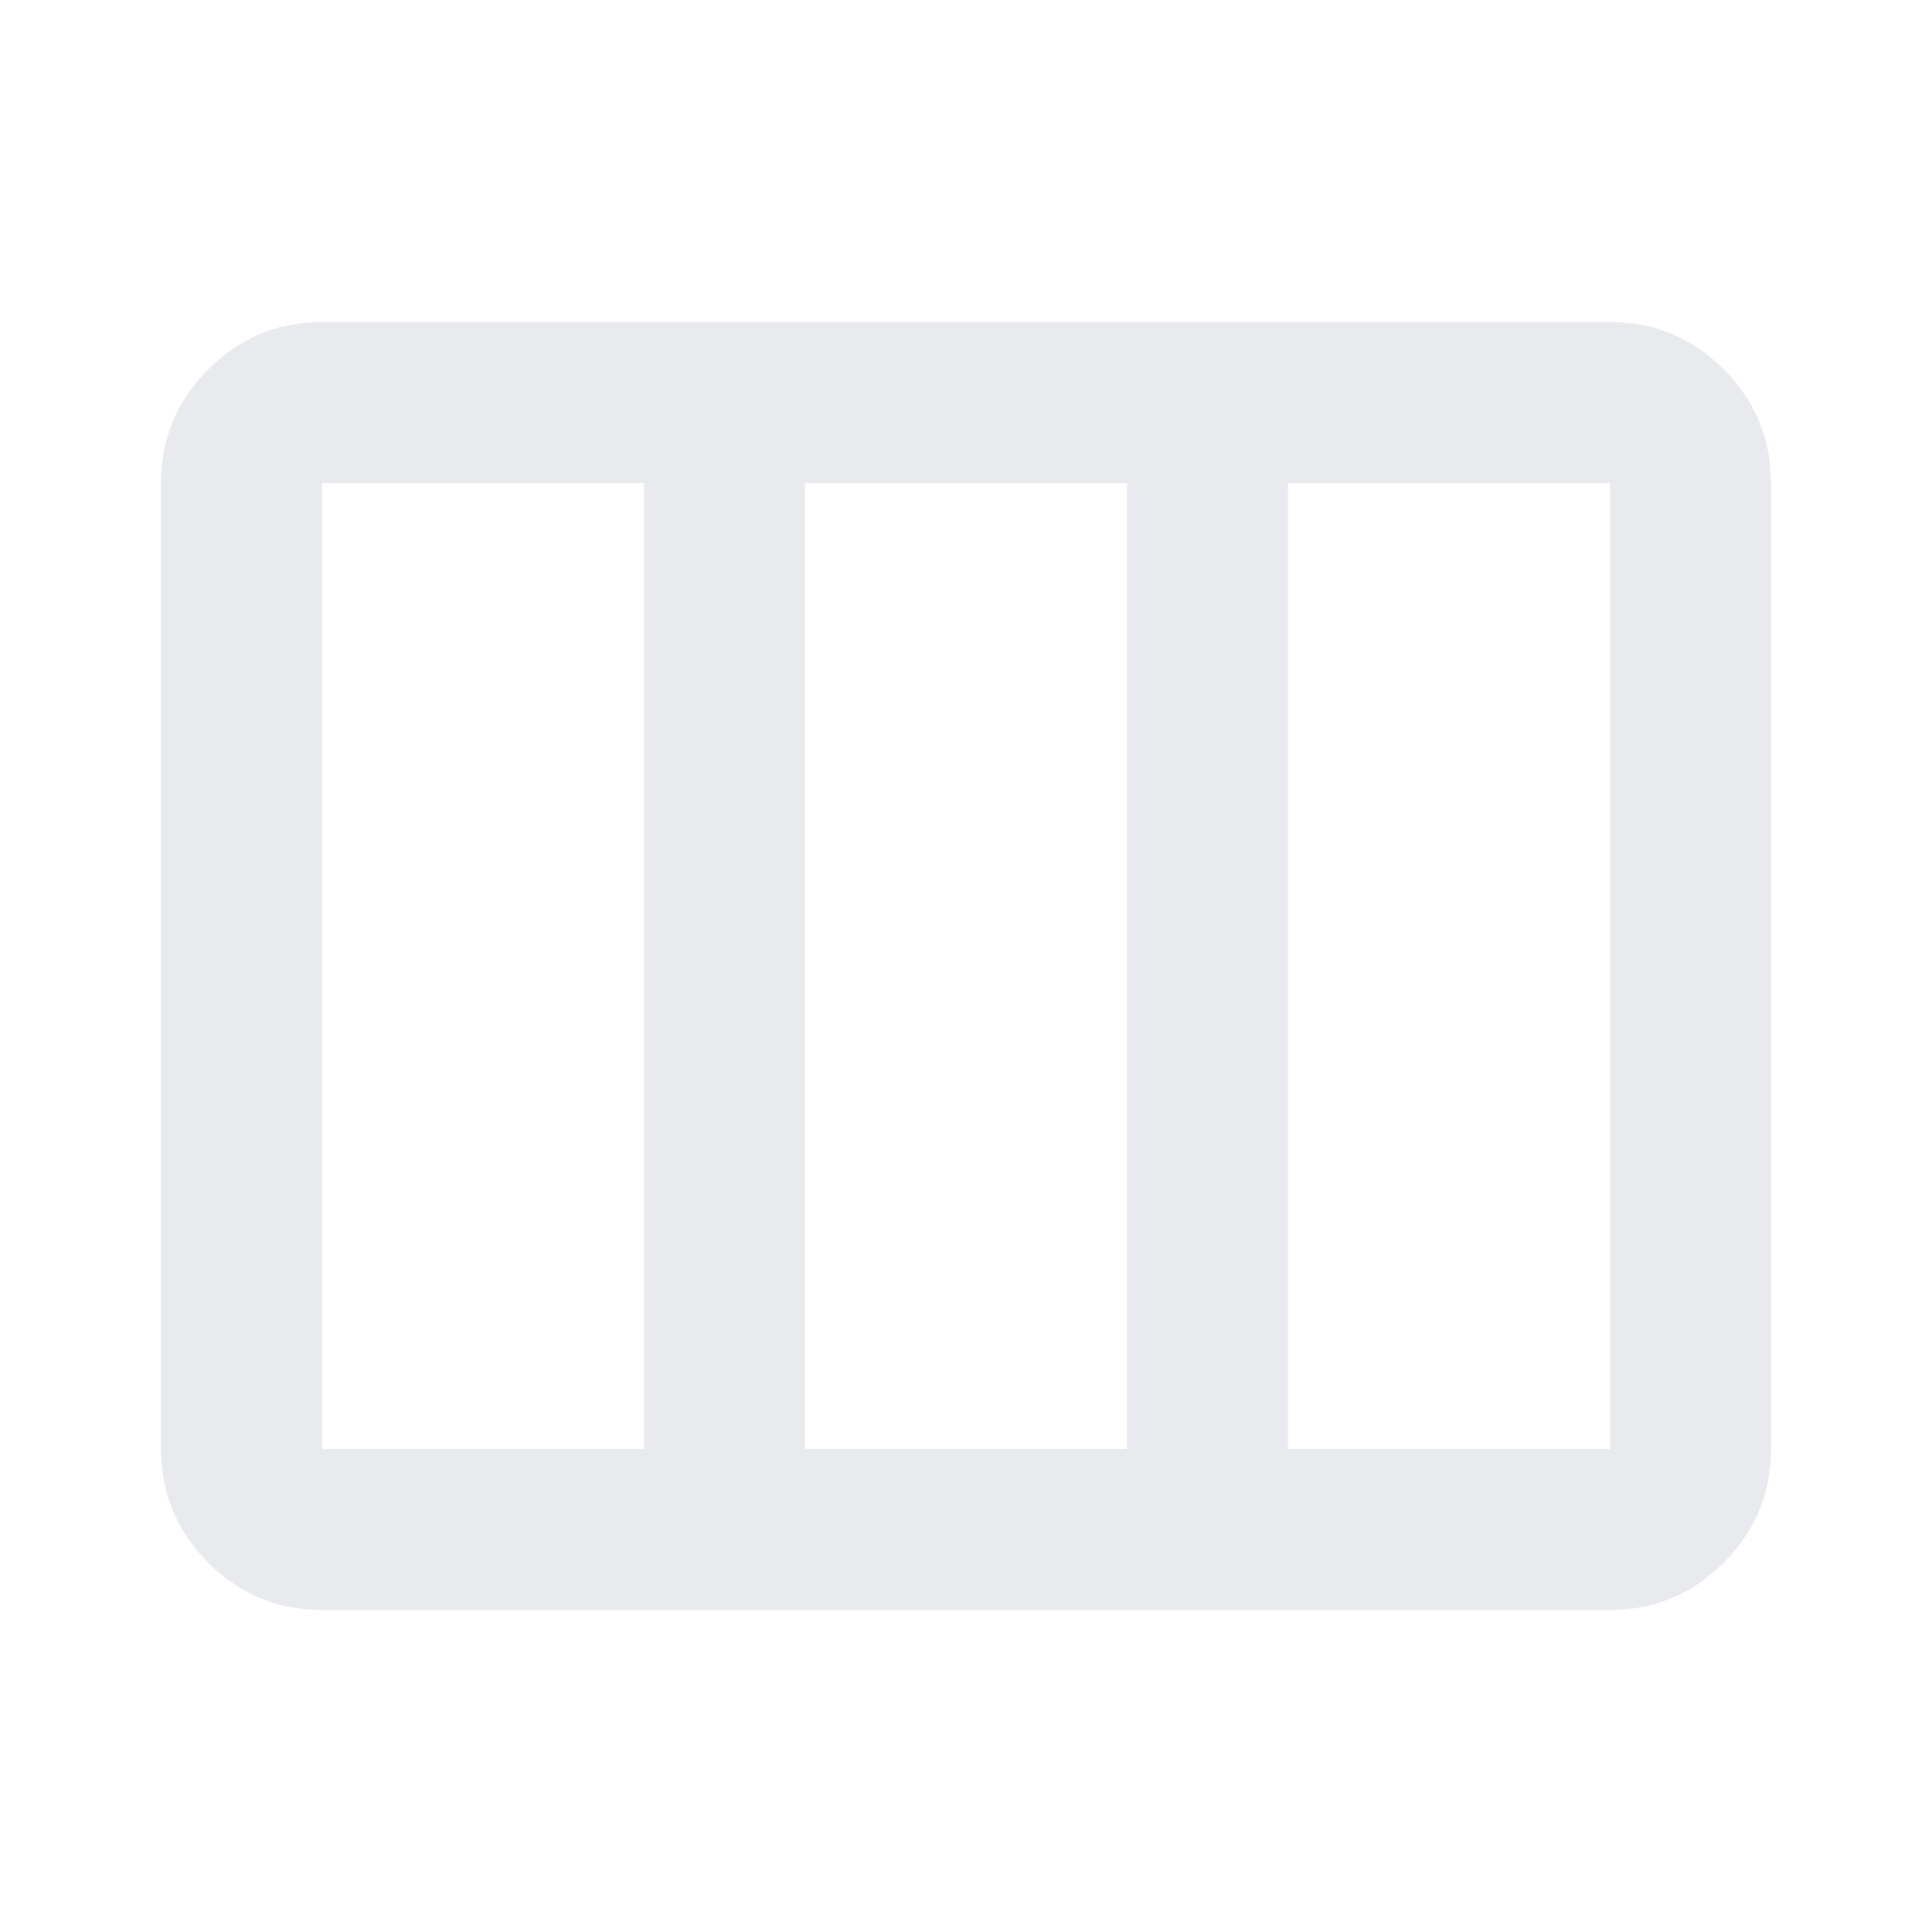
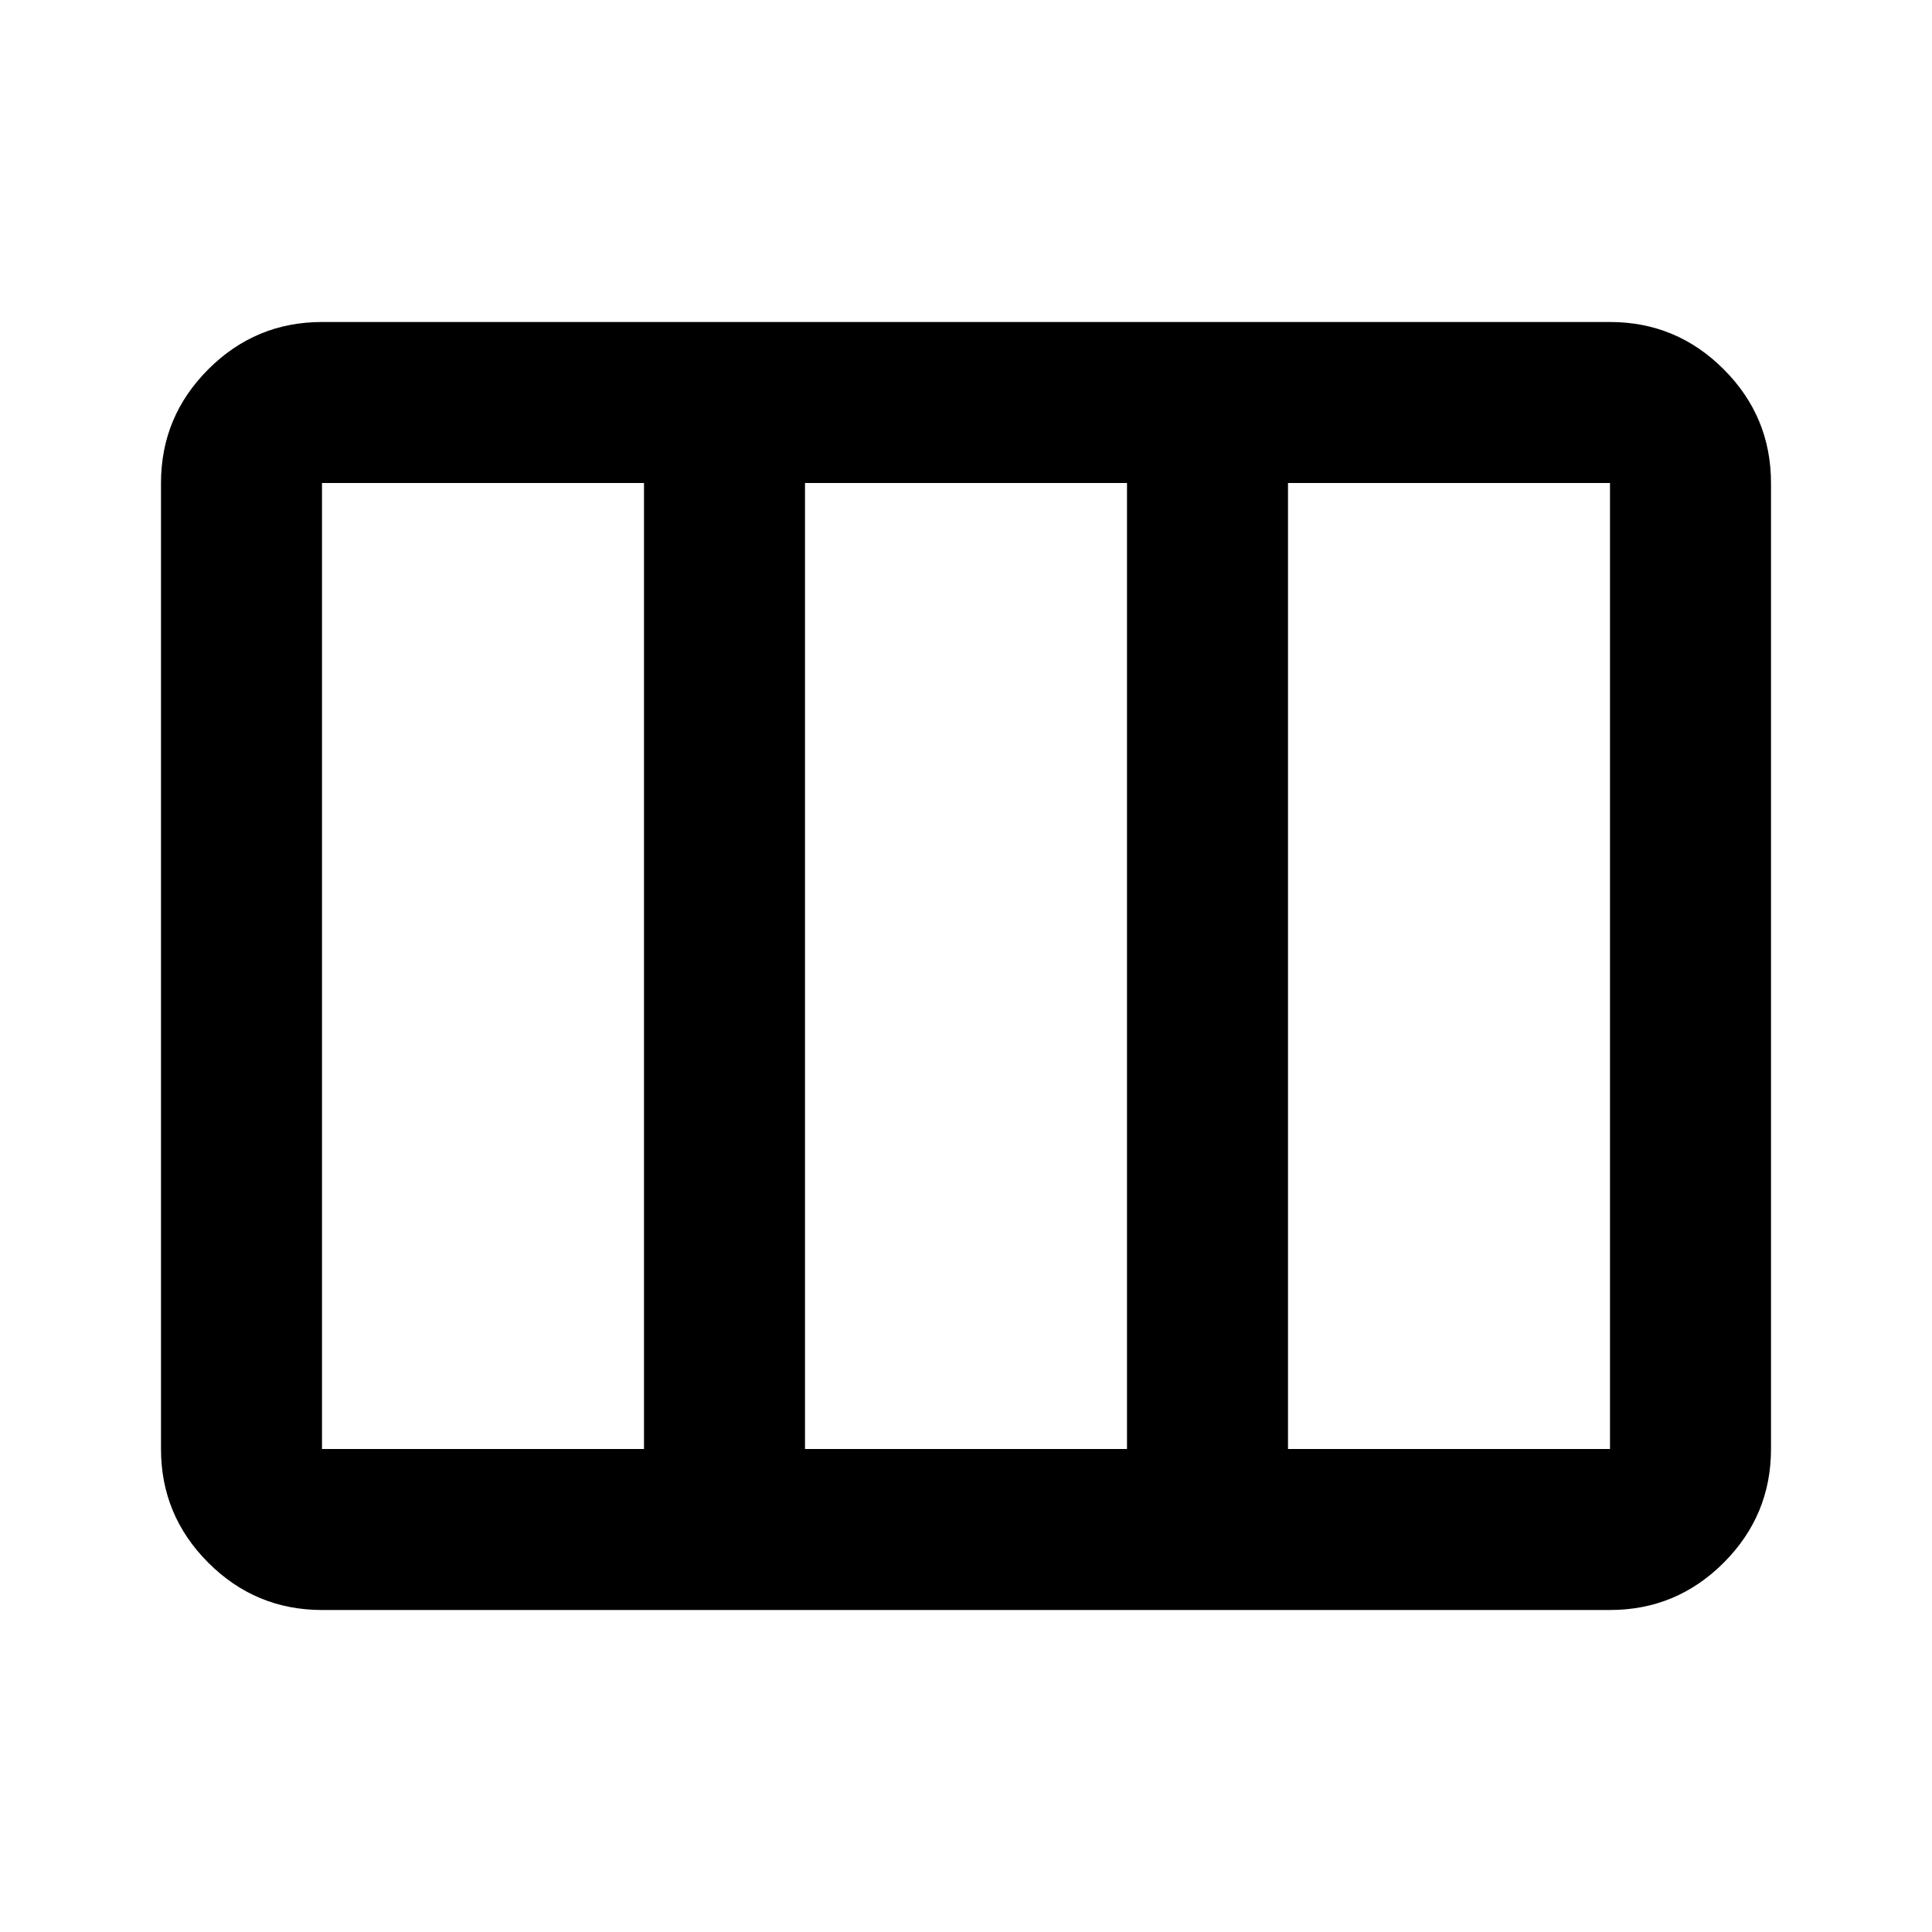
- <svg xmlns="http://www.w3.org/2000/svg" height="24px" viewBox="0 -960 960 960" width="24px" fill="#e8eaed">
+ <svg xmlns="http://www.w3.org/2000/svg" height="24px" viewBox="0 -960 960 960" width="24px" fill="#000">
  <path d="M160-240h160v-480H160v480Zm240 0h160v-480H400v480Zm240 0h160v-480H640v480Zm-480 80q-33 0-56.5-23.5T80-240v-480q0-33 23.5-56.5T160-800h640q33 0 56.5 23.5T880-720v480q0 33-23.5 56.5T800-160H160Z" />
</svg>
